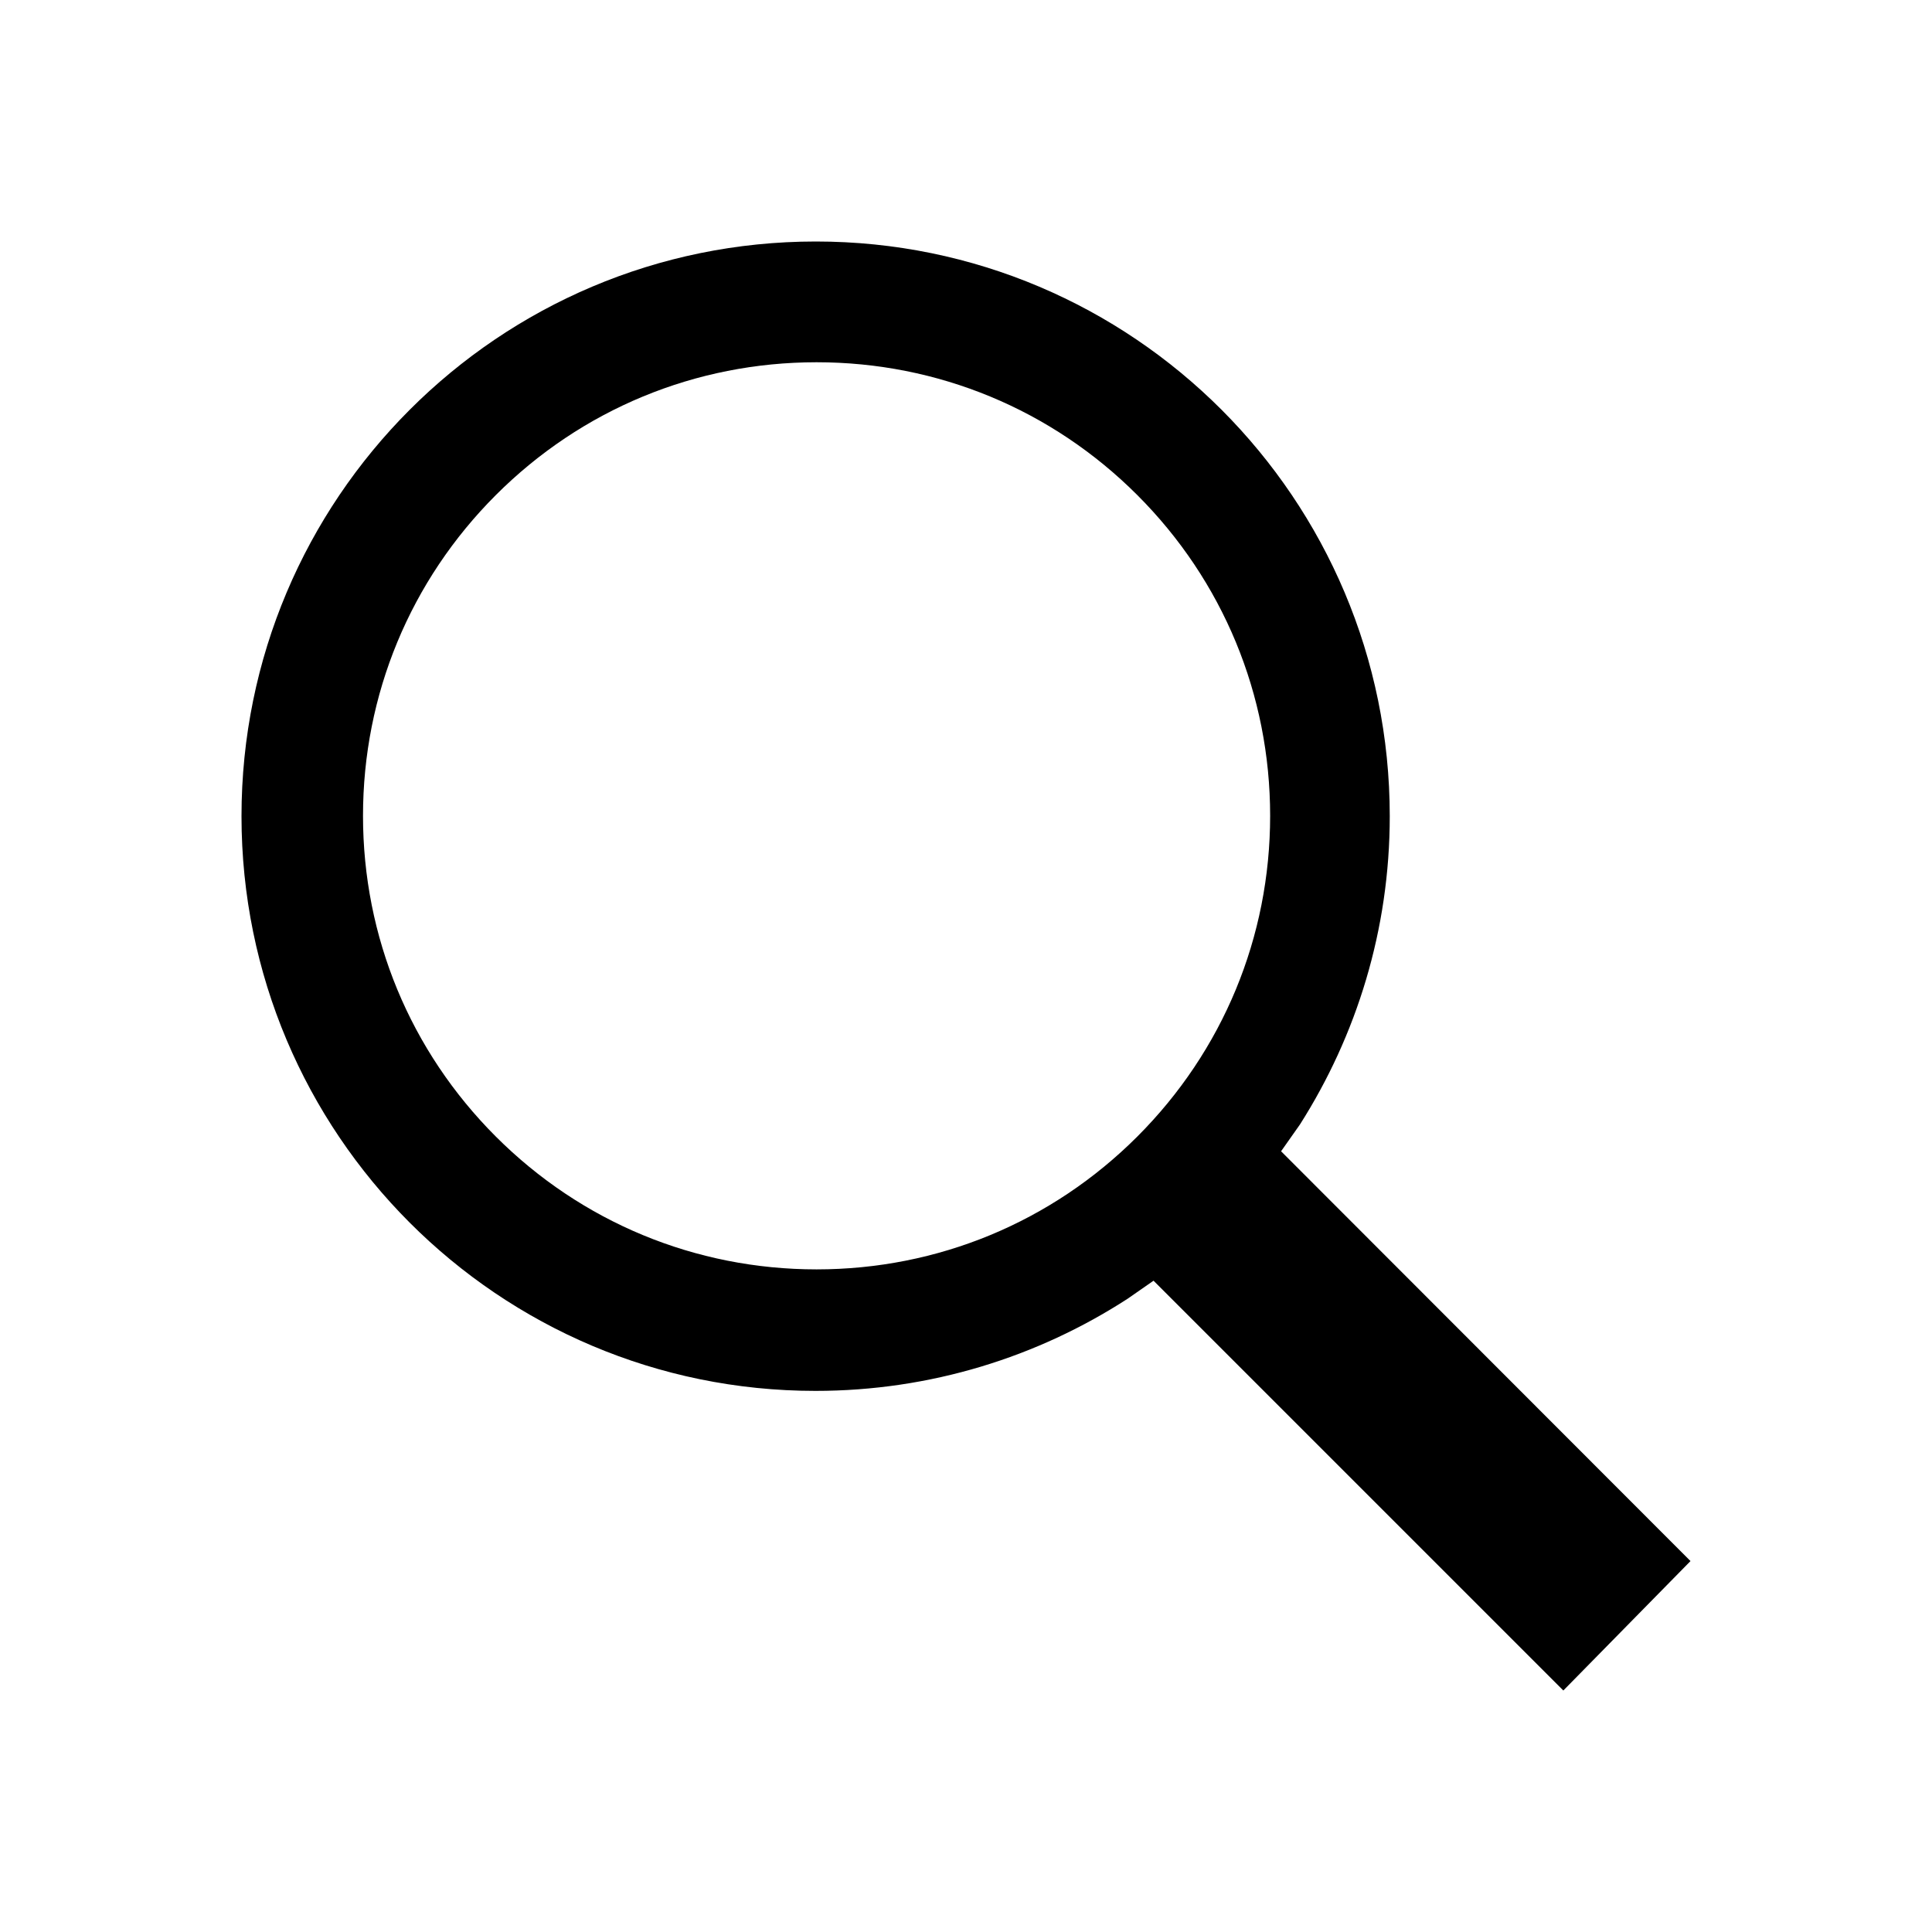
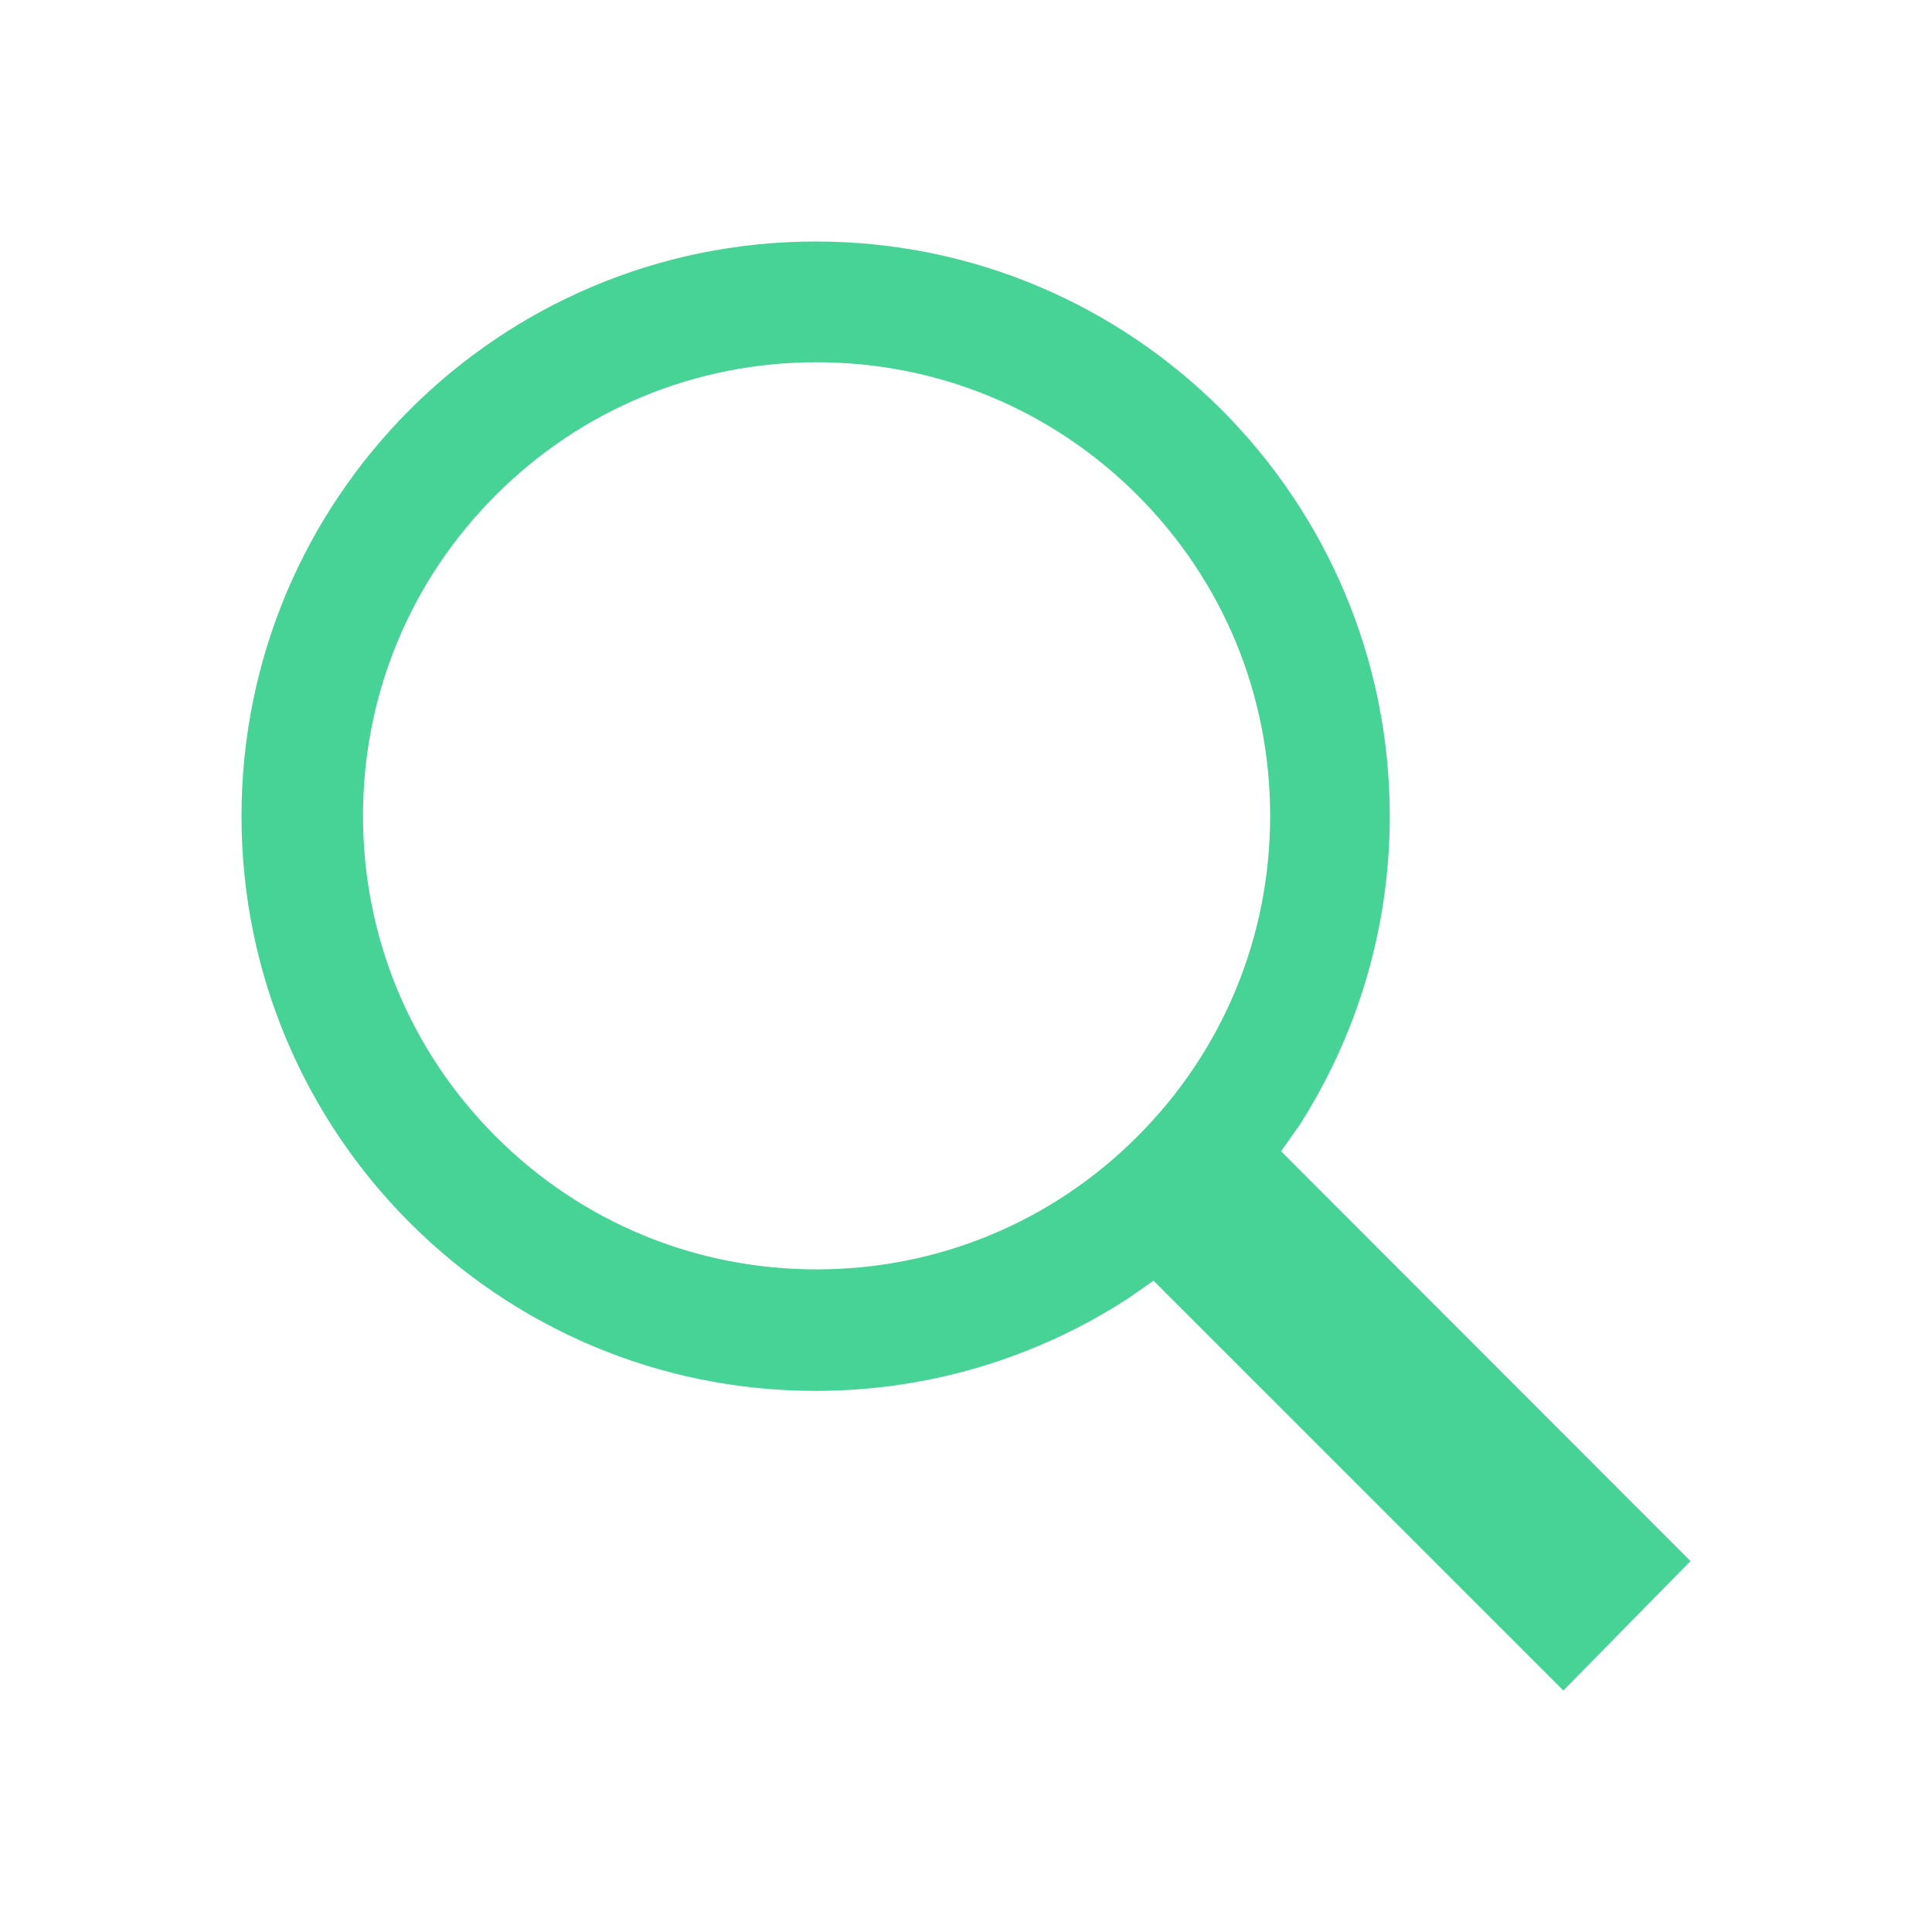
<svg xmlns="http://www.w3.org/2000/svg" height="512px" id="Layer_1" style="enable-background:new 0 0 512 512;" version="1.1" viewBox="0 0 512 512" width="512px" xml:space="preserve">
-   <path d="M344.5,298c15-23.6,23.8-51.6,23.8-81.7c0-84.1-68.1-152.3-152.1-152.3C132.1,64,64,132.2,64,216.3  c0,84.1,68.1,152.3,152.1,152.3c30.5,0,58.9-9,82.7-24.4l6.9-4.8L414.3,448l33.7-34.3L339.5,305.1L344.5,298z M301.4,131.2  c22.7,22.7,35.2,52.9,35.2,85c0,32.1-12.5,62.3-35.2,85c-22.7,22.7-52.9,35.2-85,35.2c-32.1,0-62.3-12.5-85-35.2  c-22.7-22.7-35.2-52.9-35.2-85c0-32.1,12.5-62.3,35.2-85c22.7-22.7,52.9-35.2,85-35.2C248.5,96,278.7,108.5,301.4,131.2z" />
+   <path fill="#47d395" d="M344.5,298c15-23.6,23.8-51.6,23.8-81.7c0-84.1-68.1-152.3-152.1-152.3C132.1,64,64,132.2,64,216.3  c0,84.1,68.1,152.3,152.1,152.3c30.5,0,58.9-9,82.7-24.4l6.9-4.8L414.3,448l33.7-34.3L339.5,305.1L344.5,298z M301.4,131.2  c22.7,22.7,35.2,52.9,35.2,85c0,32.1-12.5,62.3-35.2,85c-22.7,22.7-52.9,35.2-85,35.2c-32.1,0-62.3-12.5-85-35.2  c-22.7-22.7-35.2-52.9-35.2-85c0-32.1,12.5-62.3,35.2-85c22.7-22.7,52.9-35.2,85-35.2C248.5,96,278.7,108.5,301.4,131.2z" />
</svg>
